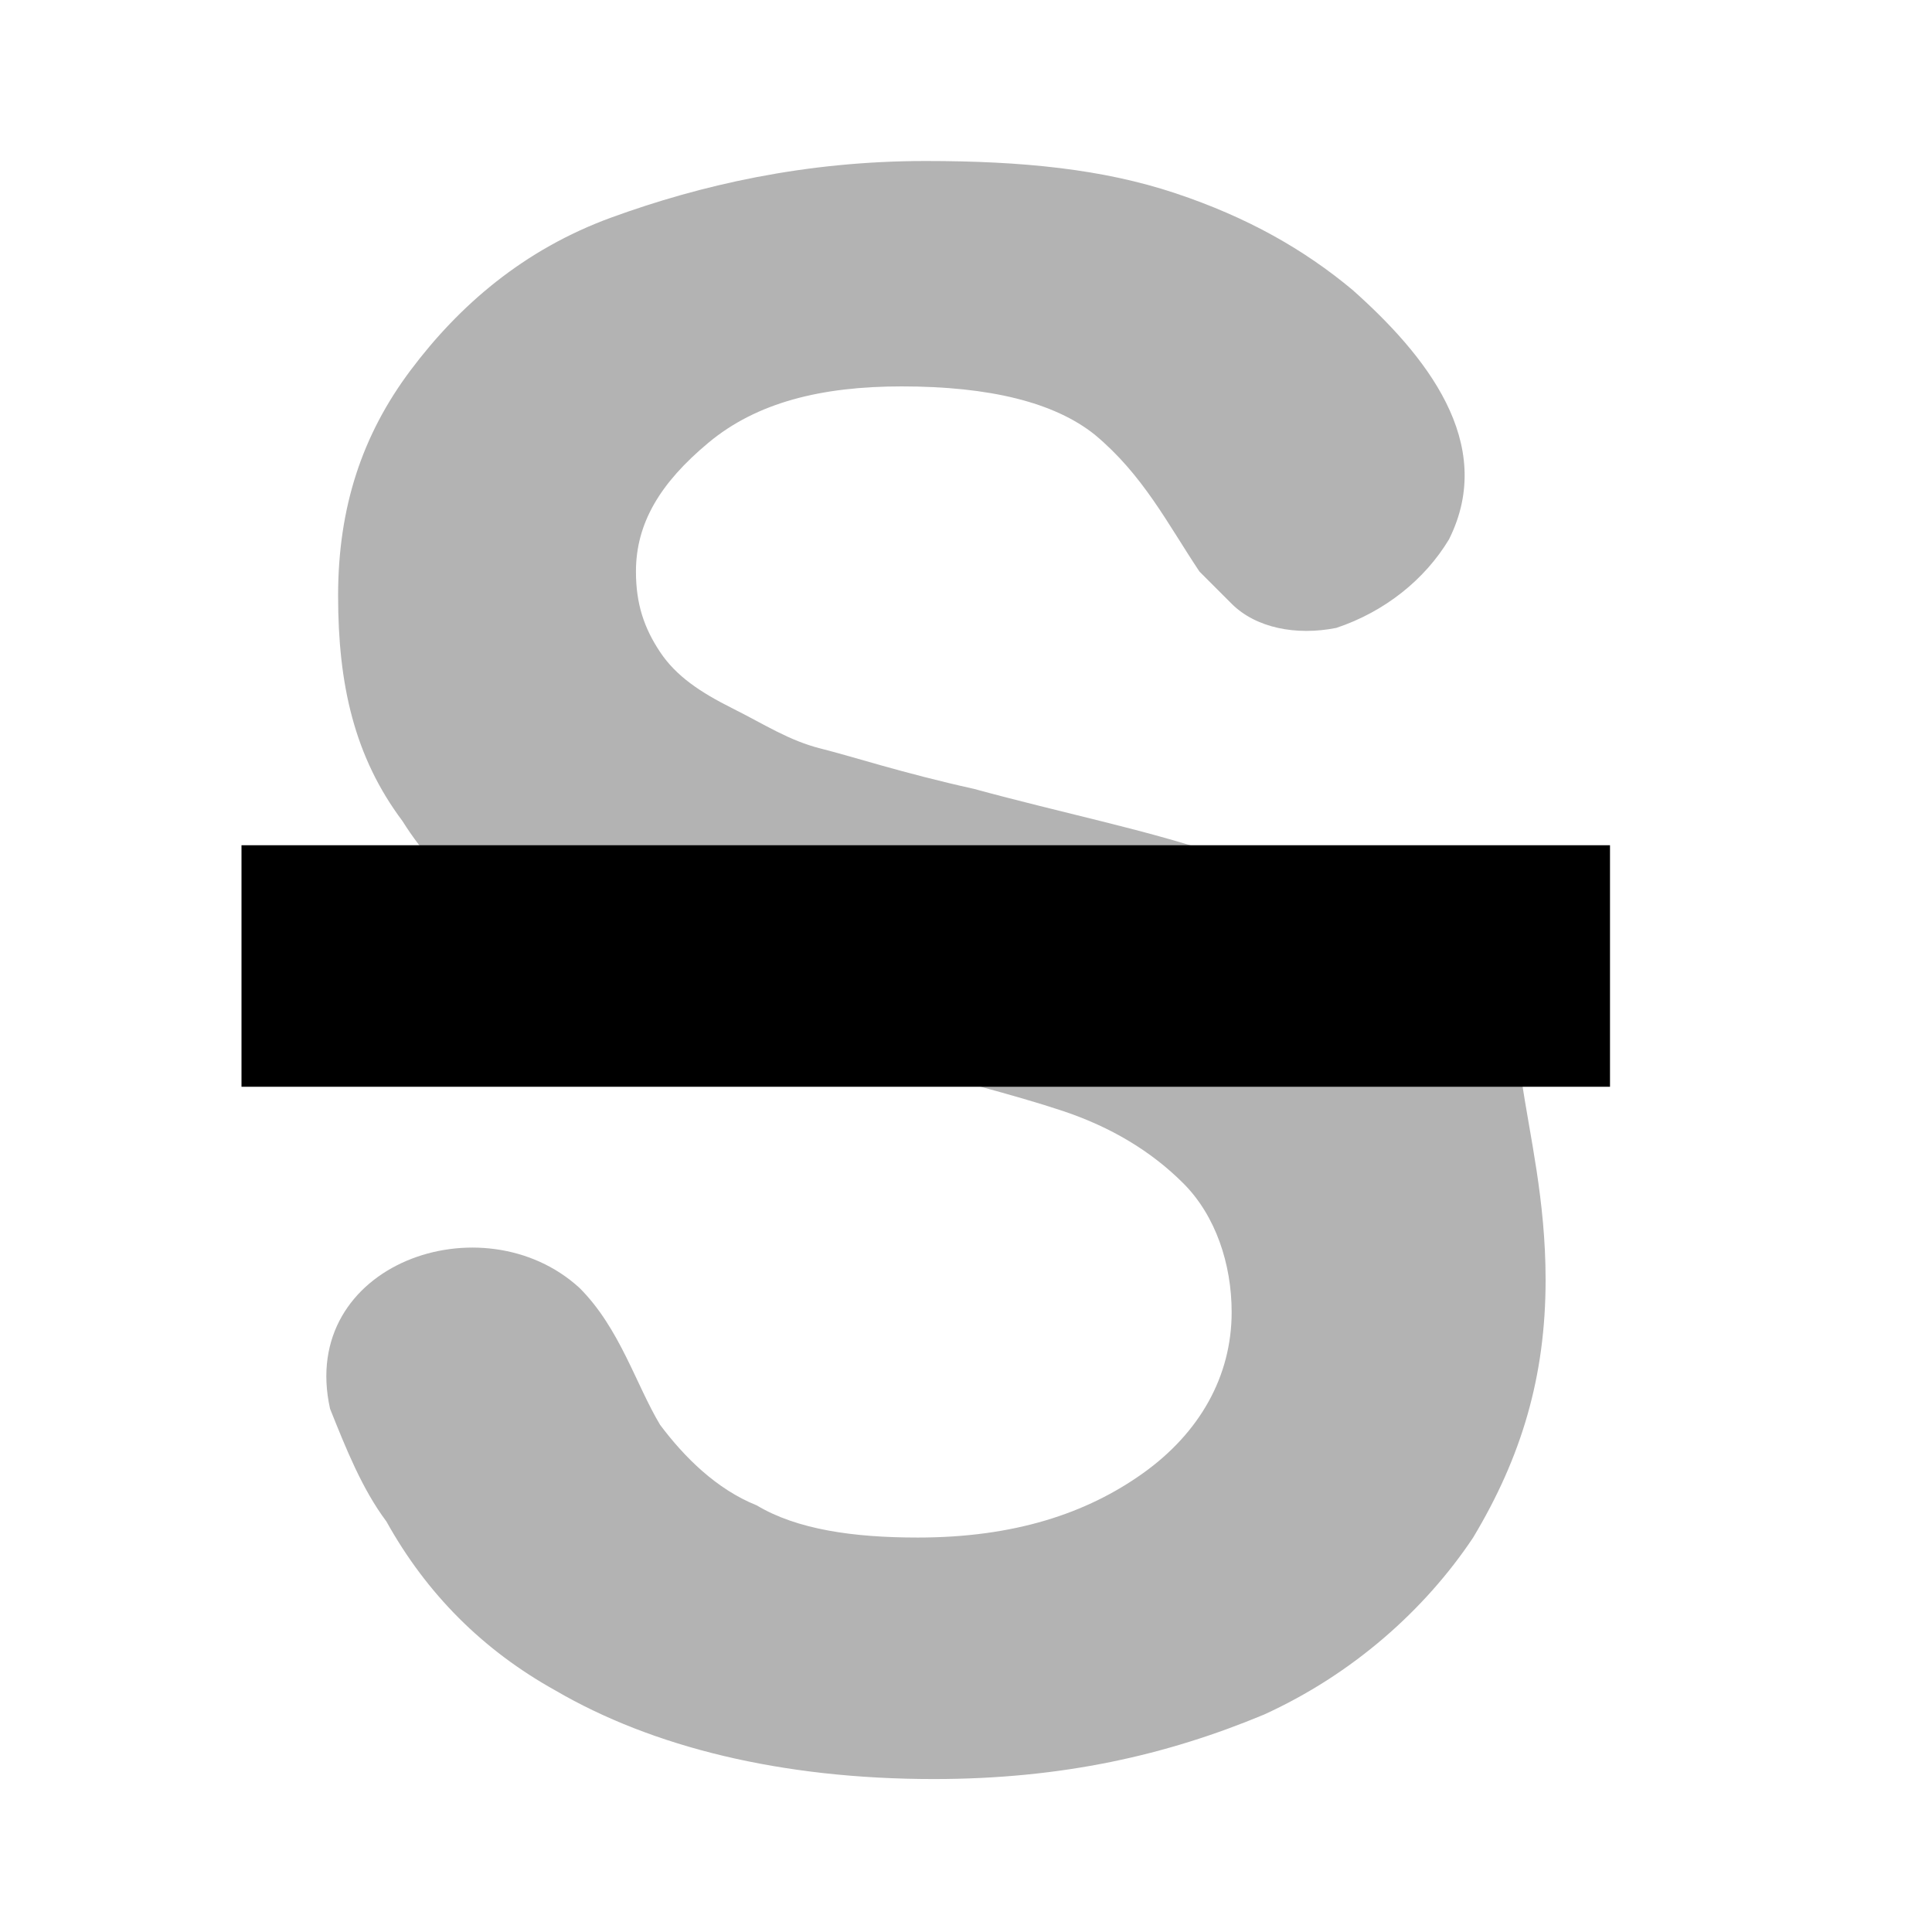
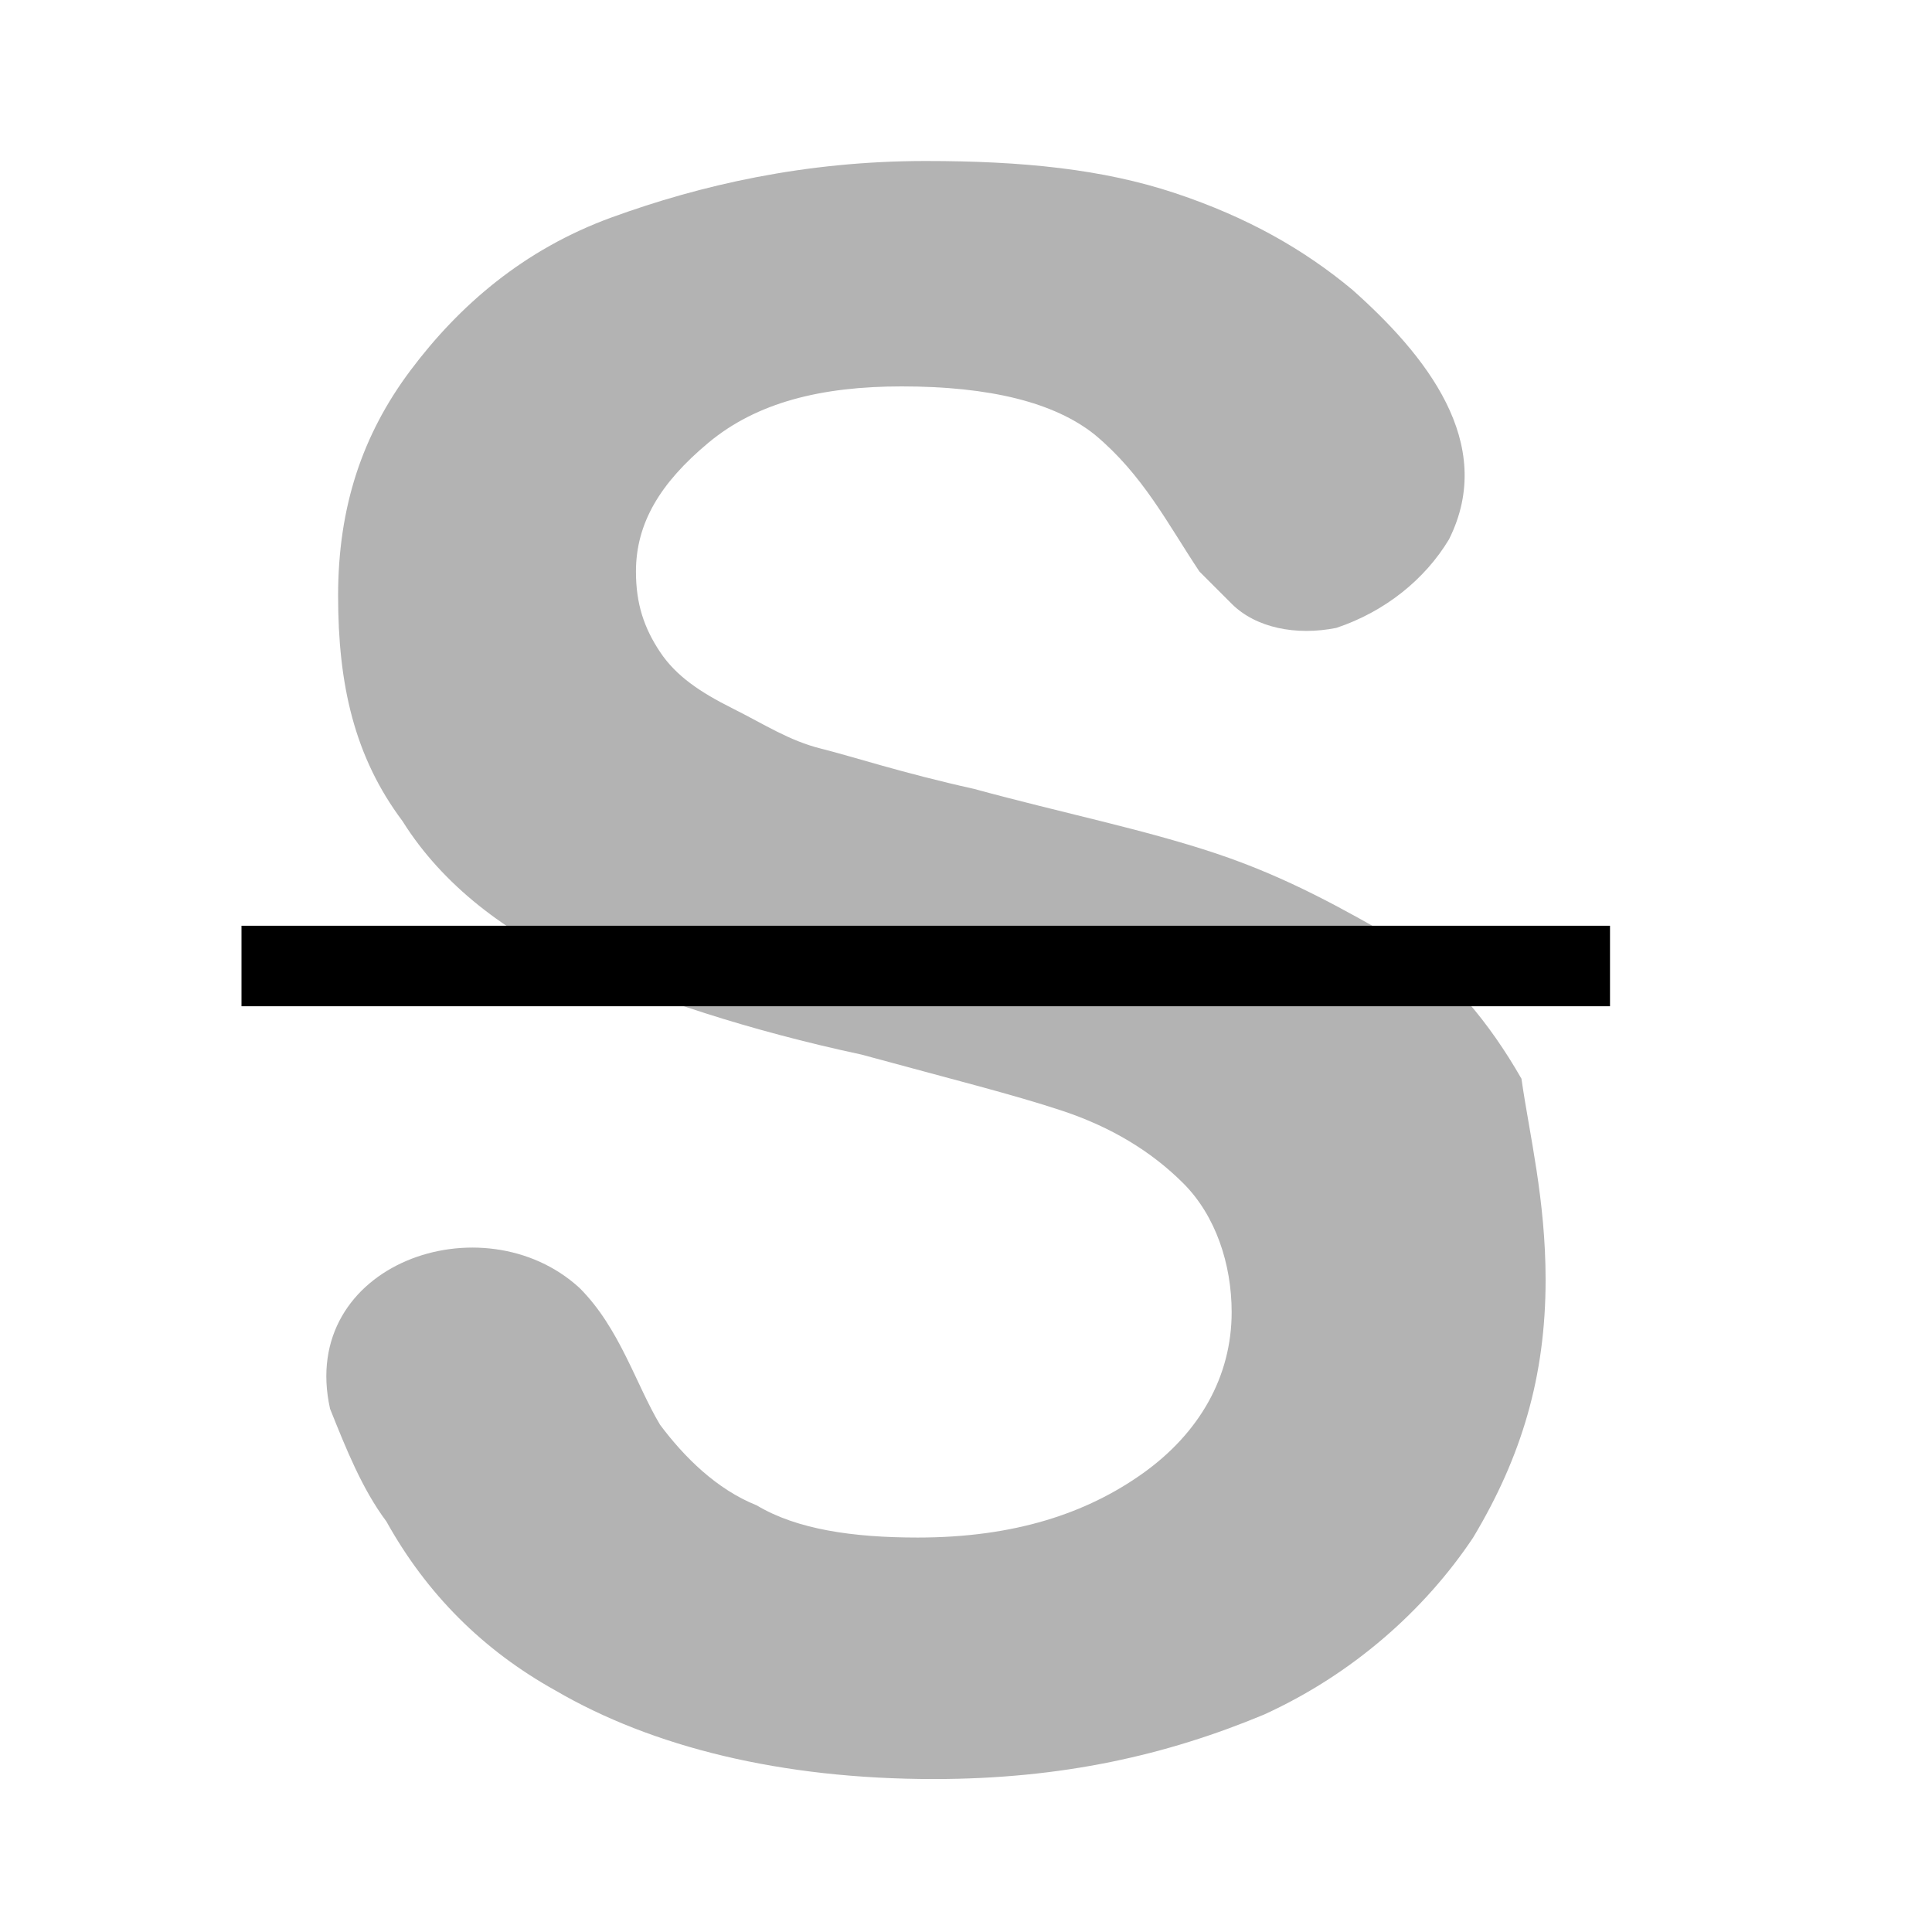
<svg xmlns="http://www.w3.org/2000/svg" width="24" height="24" viewBox="0 0 24 24" fill="none">
  <path opacity="0.3" d="M19.2 15.9C19.2 17.1 18.9 18.1 18.3 19.1C17.7 20 16.8 20.8 15.7 21.3C14.5 21.8 13.2 22.1 11.6 22.1C9.7 22.1 8.1 21.7 6.9 21C6 20.5 5.3 19.8 4.8 18.9C4.5 18.5 4.3 18 4.1 17.5C3.7 15.7 6 14.9 7.2 16C7.7 16.5 7.9 17.2 8.2 17.7C8.5 18.1 8.9 18.5 9.4 18.7C9.9 19 10.6 19.1 11.4 19.1C12.6 19.1 13.5 18.8 14.2 18.3C14.9 17.8 15.3 17.1 15.3 16.3C15.3 15.7 15.1 15.1 14.7 14.7C14.3 14.3 13.8 14 13.2 13.8C12.6 13.6 11.8 13.4 10.7 13.1C9.3 12.8 8.1 12.4 7.2 12C6.3 11.6 5.5 11 5 10.2C4.4 9.4 4.2 8.5 4.2 7.4C4.2 6.3 4.5 5.4 5.1 4.6C5.7 3.8 6.5 3.1 7.6 2.7C8.7 2.3 10 2 11.5 2C12.7 2 13.7 2.1 14.6 2.4C15.5 2.7 16.2 3.1 16.8 3.6C17.7 4.4 18.6 5.5 18 6.7C17.7 7.2 17.2 7.6 16.6 7.8C16.1 7.9 15.6 7.8 15.3 7.5C15.2 7.4 15 7.2 14.9 7.1C14.5 6.5 14.2 5.9 13.6 5.4C13.1 5 12.3 4.8 11.2 4.8C10.2 4.8 9.4 5 8.8 5.5C8.2 6 7.9 6.5 7.9 7.1C7.9 7.5 8 7.8 8.2 8.1C8.4 8.4 8.7 8.6 9.1 8.8C9.5 9 9.8 9.2 10.2 9.3C10.6 9.4 11.2 9.6 12.1 9.8C13.2 10.1 14.2 10.3 15.1 10.6C16 10.9 16.7 11.3 17.4 11.7C18 12.1 18.5 12.7 18.9 13.4C19 14.1 19.2 14.9 19.2 15.9Z" fill="currentColor" />
-   <path d="M3 12H20" stroke="currentColor" stroke-width="3" stroke-miterlimit="10" strokeLinecap="round" stroke-linejoin="round" />
+   <path d="M3 12H20" stroke="currentColor" strokeWidth="3" stroke-miterlimit="10" strokeLinecap="round" strokeLinejoin="round" />
</svg>
